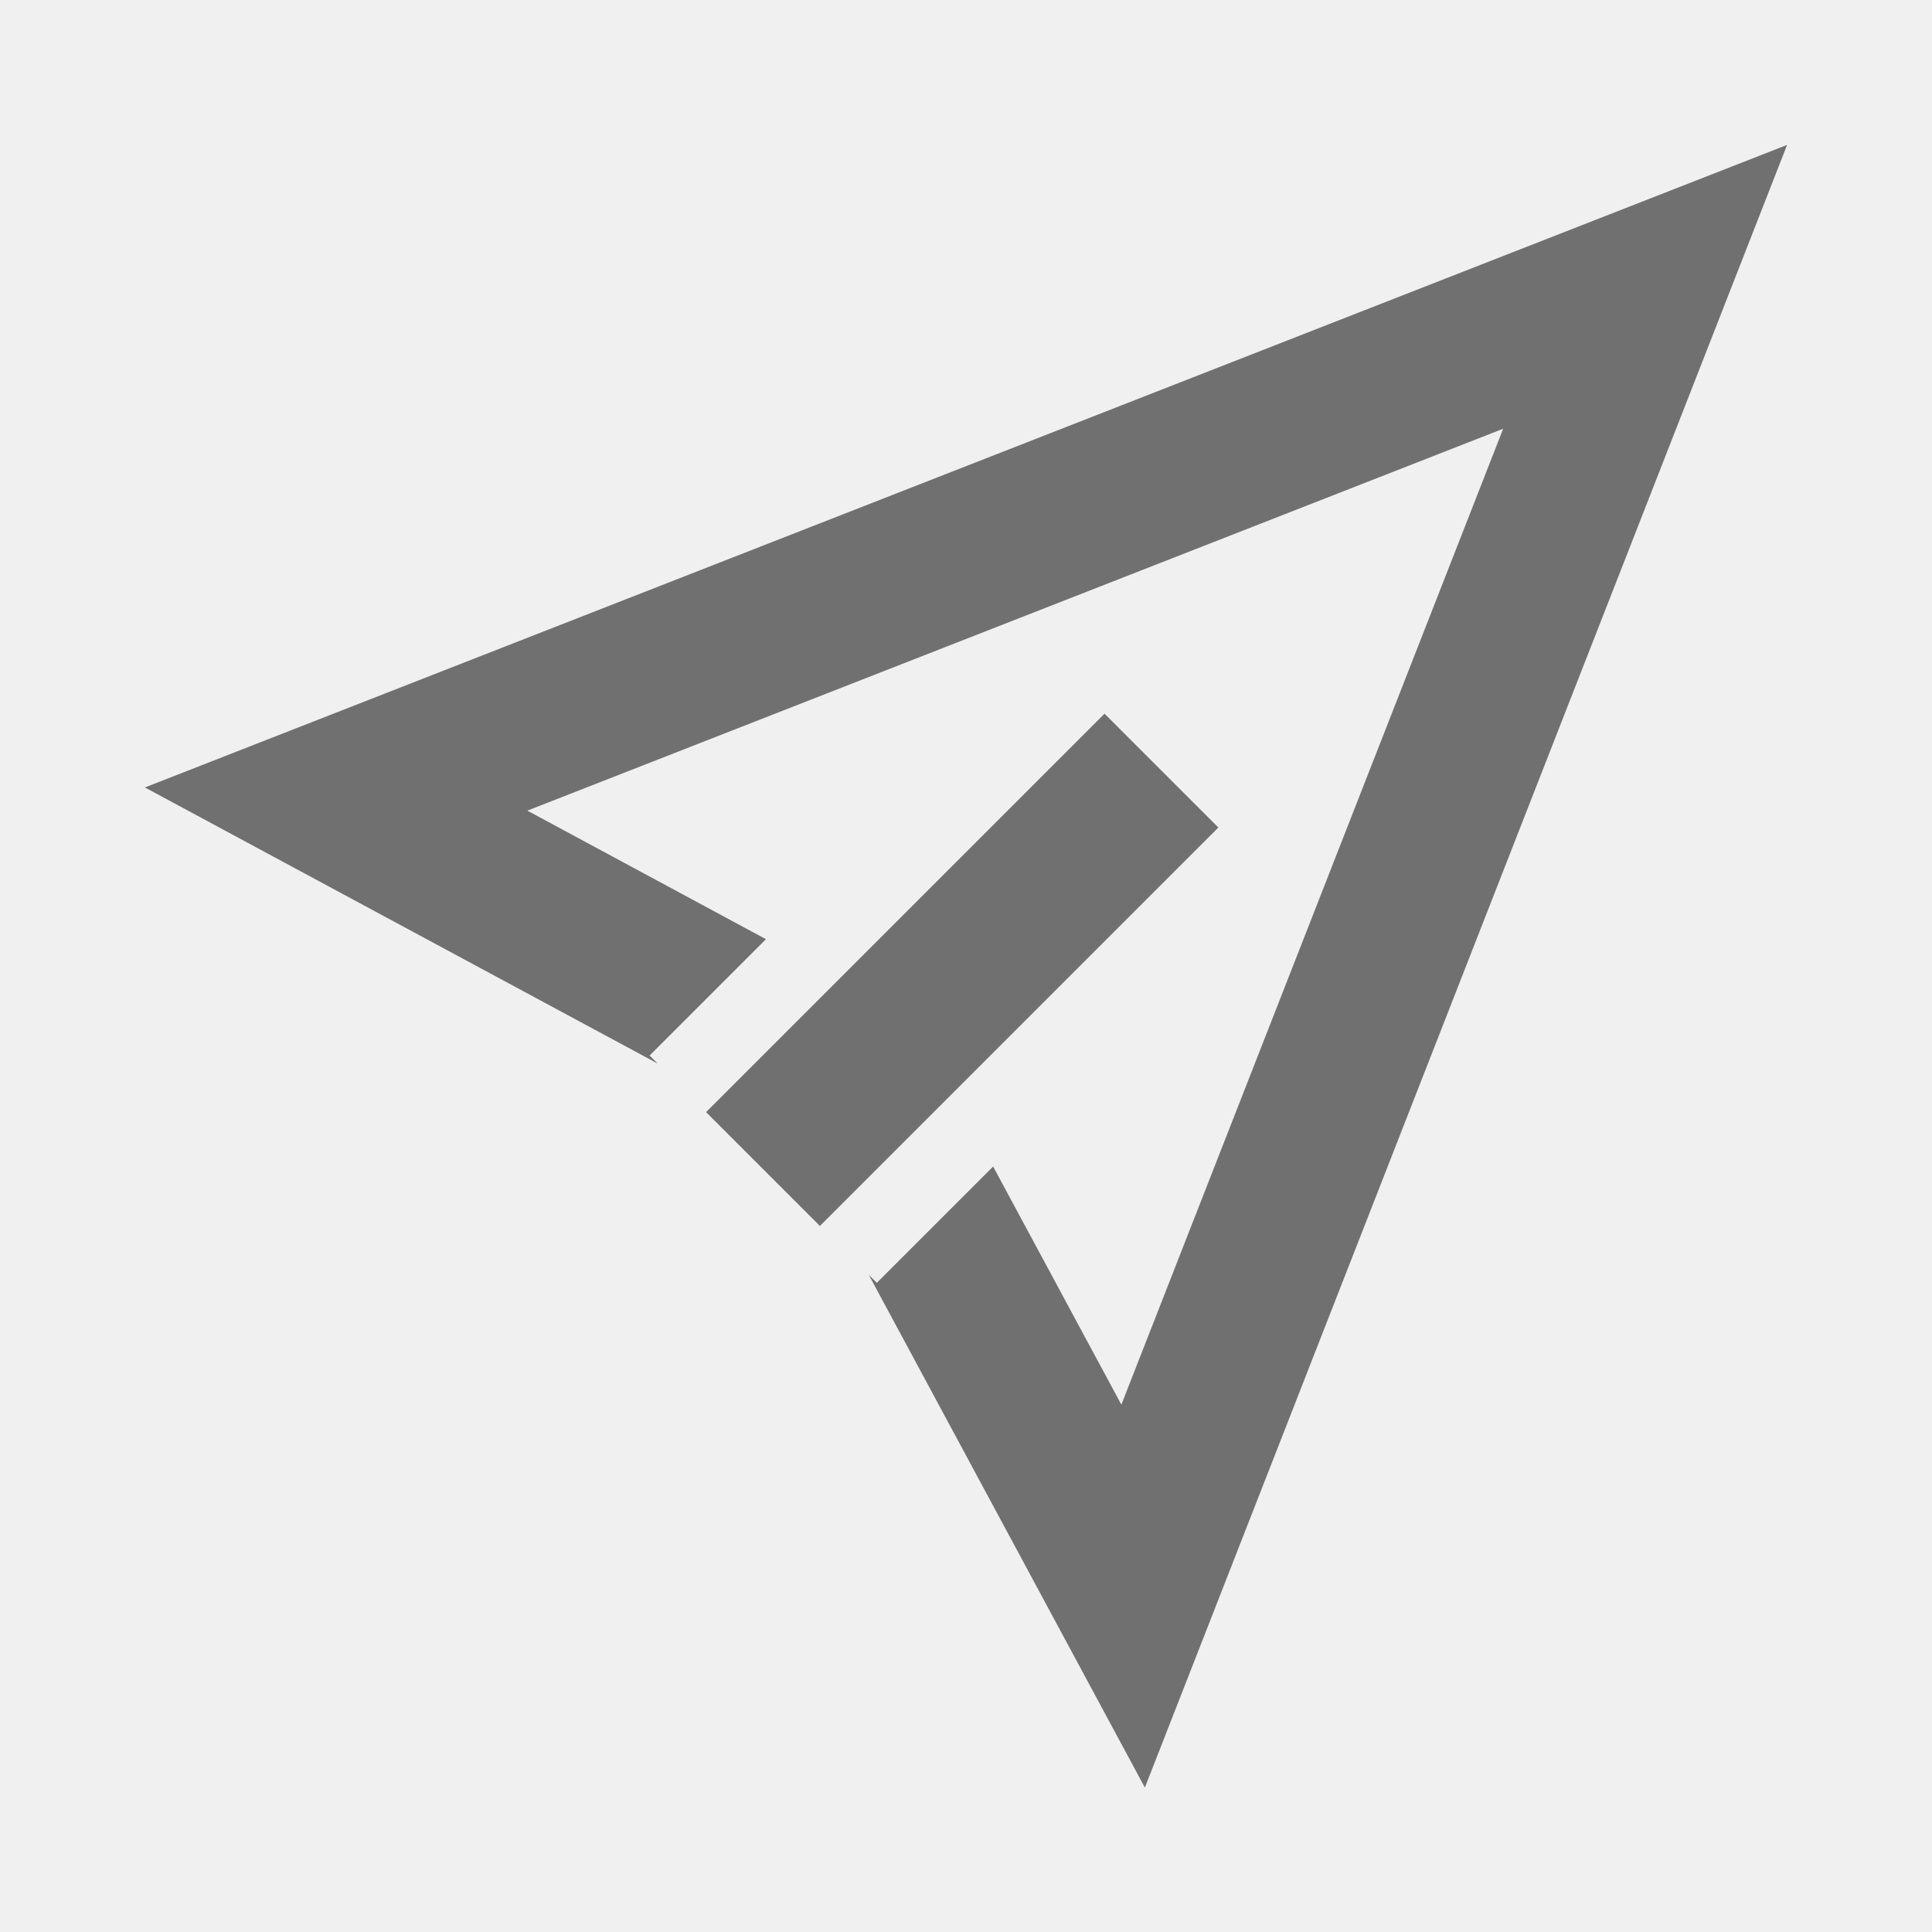
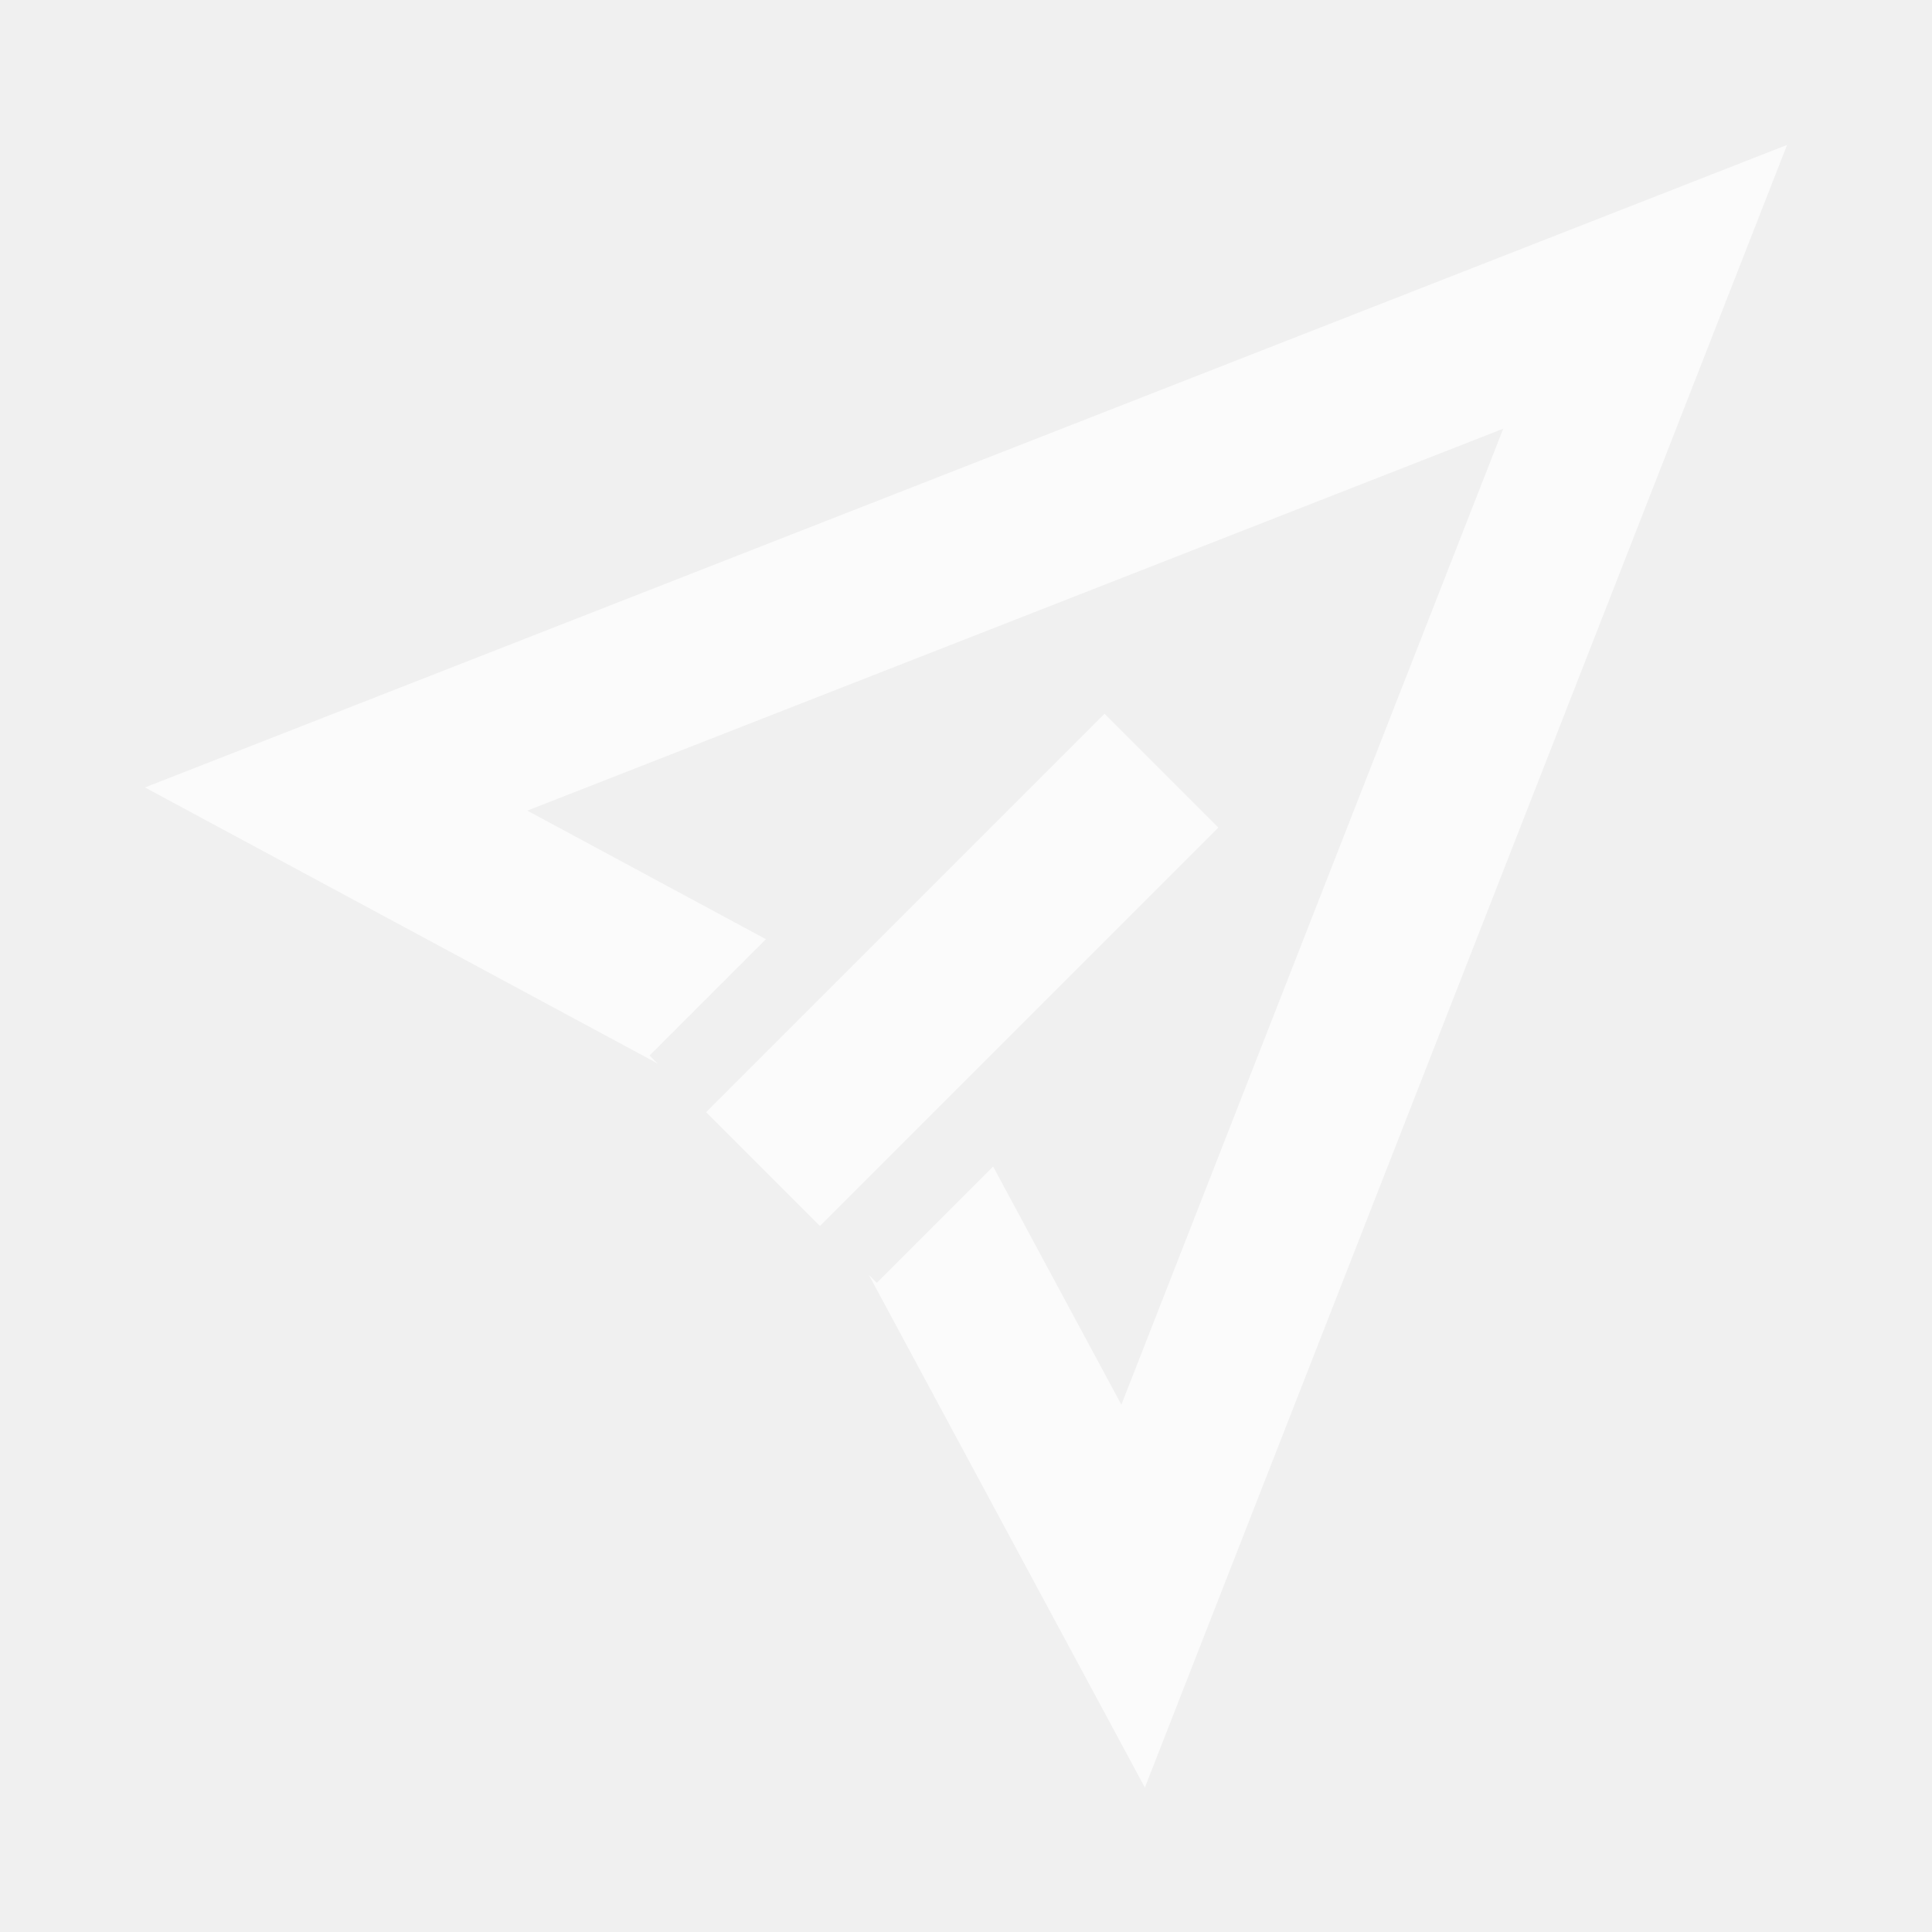
- <svg xmlns="http://www.w3.org/2000/svg" id="ic-transaction-sent" width="24" height="24" viewBox="0 0 24 24">
+ <svg xmlns="http://www.w3.org/2000/svg" width="24" height="24" viewBox="0 0 24 24">
  <defs>
    <style type="text/css">
-             .cls-1{fill:#707070}.cls-2{fill:none}
+             .cls-1{opacity:.7}.cls-2{fill:#fff}.cls-3{fill:none}
        </style>
  </defs>
-   <g id="Group_8832" data-name="Group 8832">
-     <path id="Path_18891" d="M22.2 1.8L1.8 9.782l6.37 3.43-.1-.1 1.445-1.445-2.964-1.597 12.122-4.744-4.743 12.123-1.593-2.958-1.445 1.445-.1-.1 3.43 6.37z" class="cls-1" data-name="Path 18891" />
-     <g id="Group_8831" data-name="Group 8831">
-       <path id="Rectangle_4411" d="M0 0h7v2H0z" class="cls-1" data-name="Rectangle 4411" transform="rotate(-45 21.062 -3.68)" />
+   <g id="ic-transaction-sent" class="cls-1">
+     <g id="Group_8832" data-name="Group 8832">
+       <path id="Path_18891" d="M22.2 1.8L1.8 9.782l6.37 3.43-.1-.1 1.445-1.445-2.964-1.597 12.122-4.744-4.743 12.123-1.593-2.958-1.445 1.445-.1-.1 3.43 6.37z" class="cls-2" data-name="Path 18891" />
+       <g id="Group_8831" data-name="Group 8831">
+         <path id="Rectangle_4411" d="M0 0h7v2H0z" class="cls-2" data-name="Rectangle 4411" transform="rotate(-45 21.062 -3.68)" />
+       </g>
    </g>
+     <path id="Rectangle_4412" d="M0 0h24v24H0z" class="cls-3" data-name="Rectangle 4412" />
  </g>
-   <path id="Rectangle_4412" d="M0 0h24v24H0z" class="cls-2" data-name="Rectangle 4412" />
</svg>
